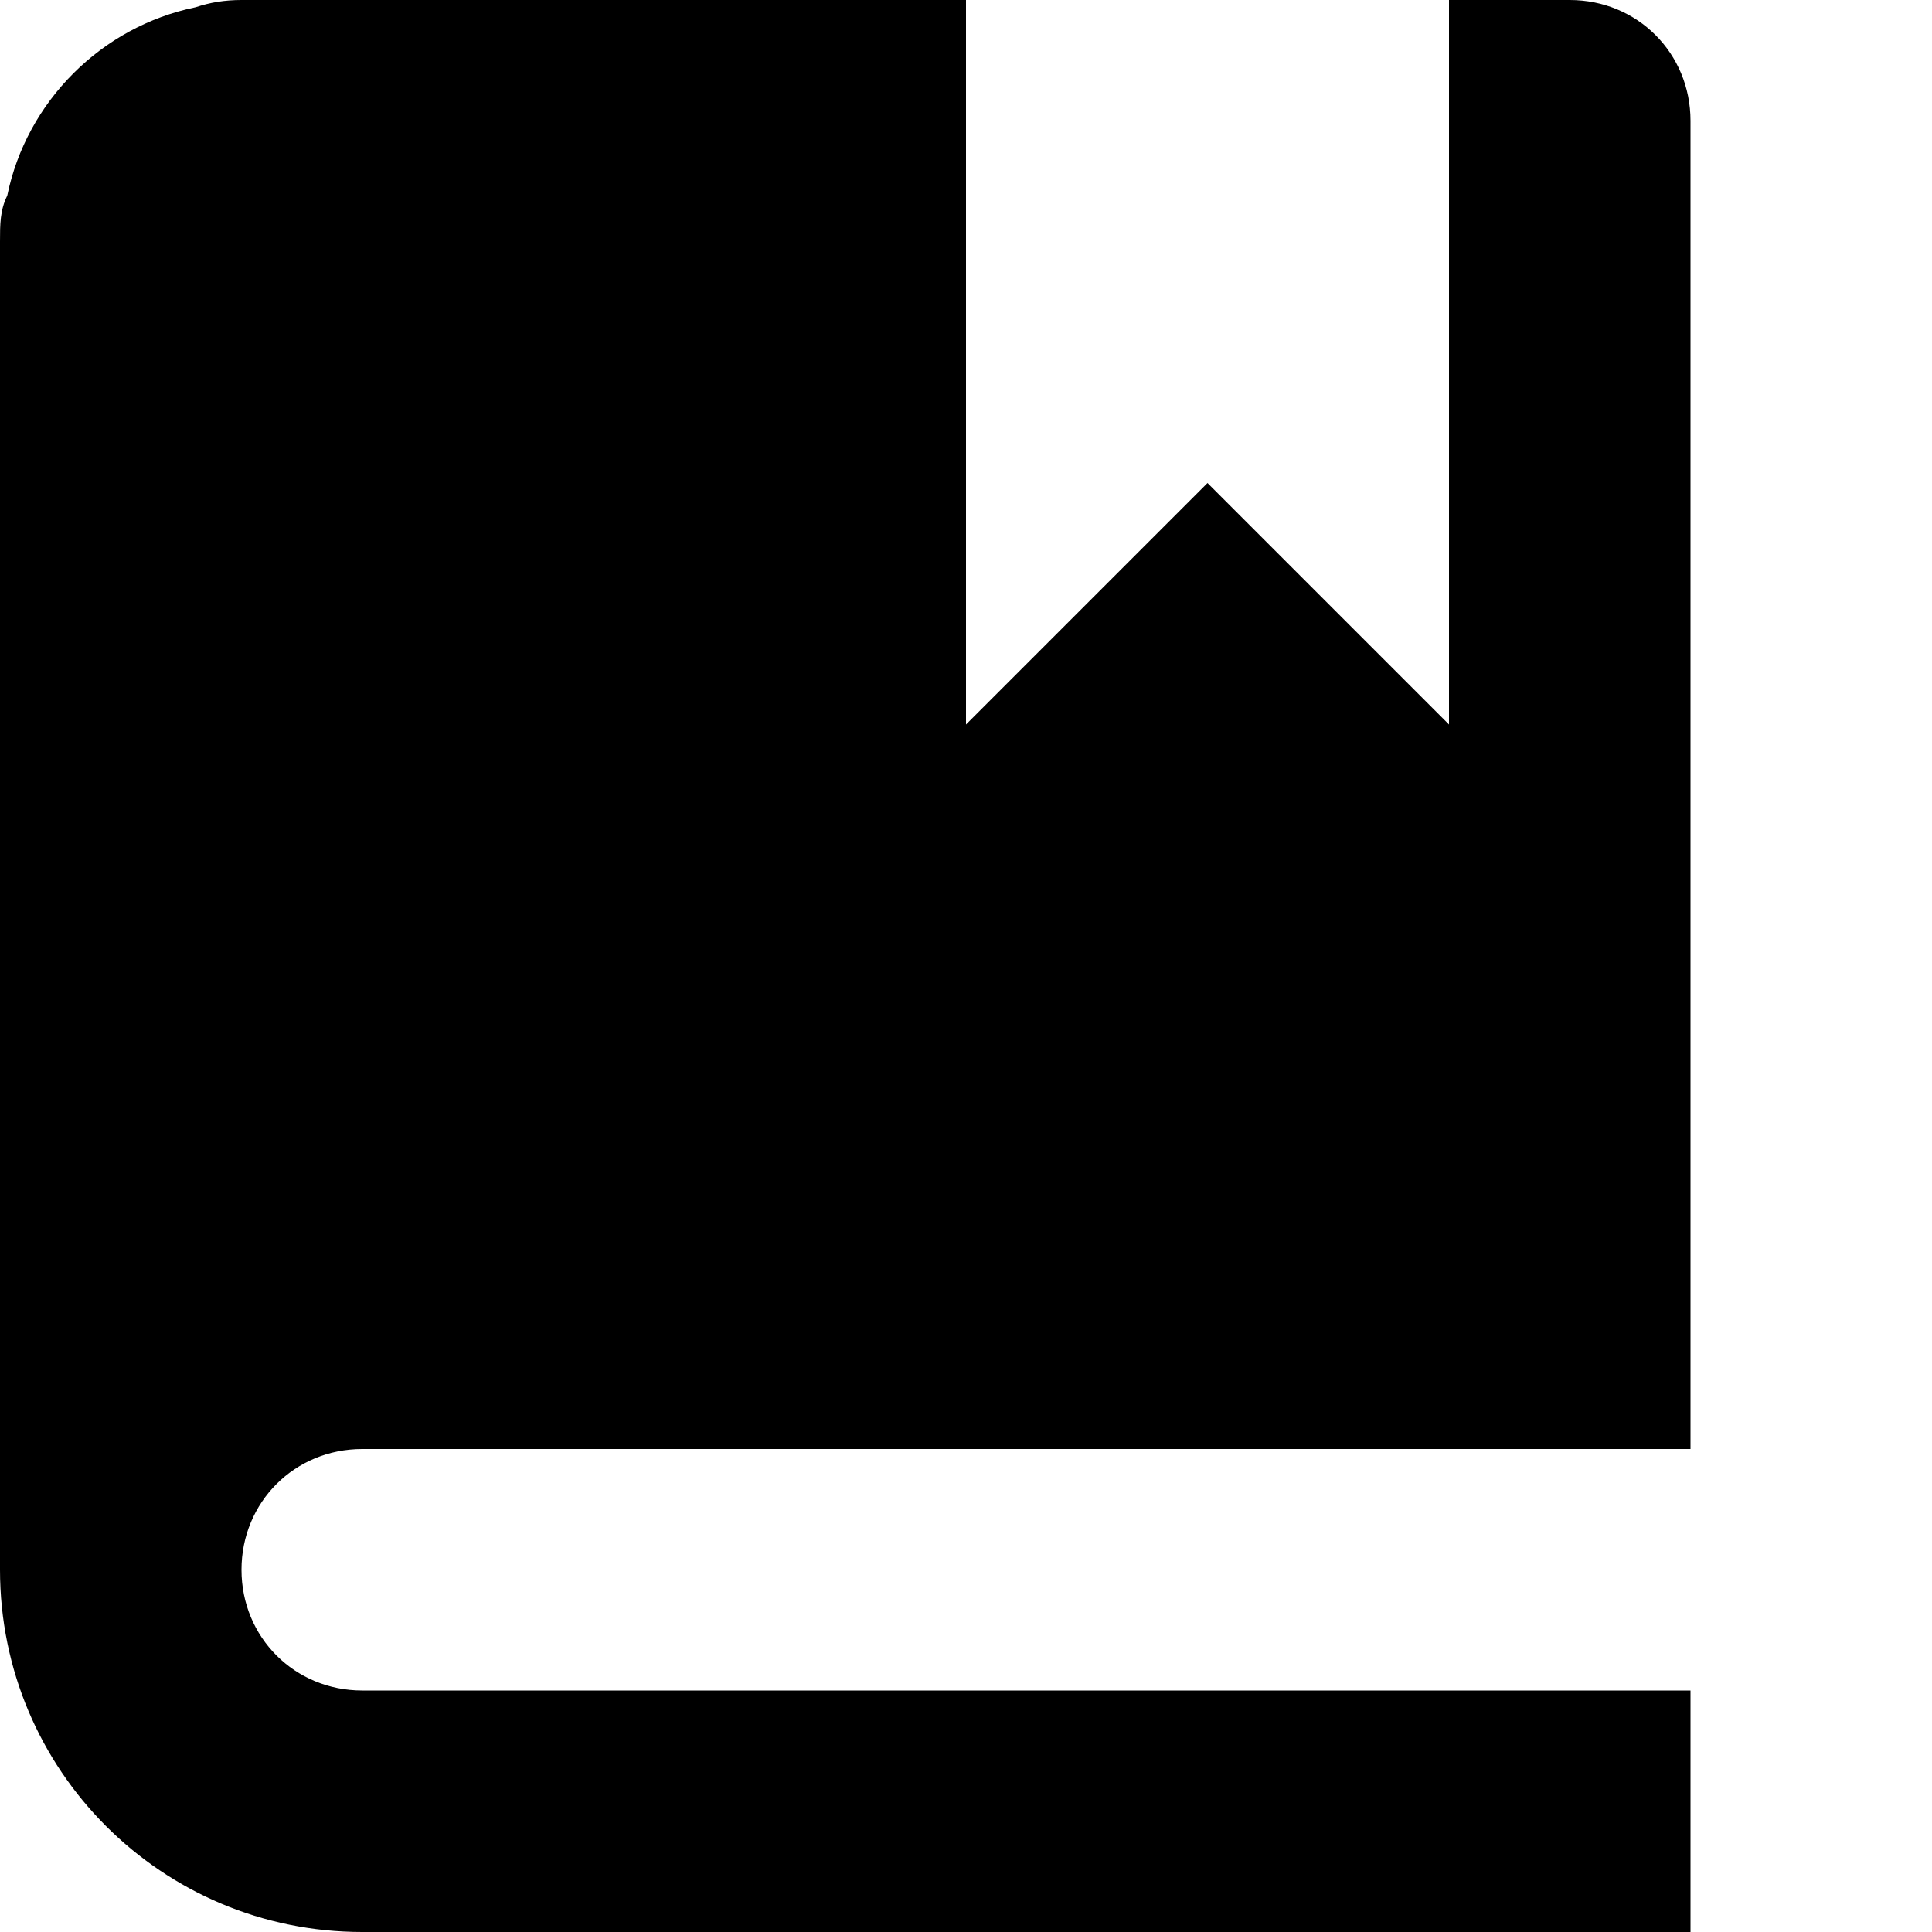
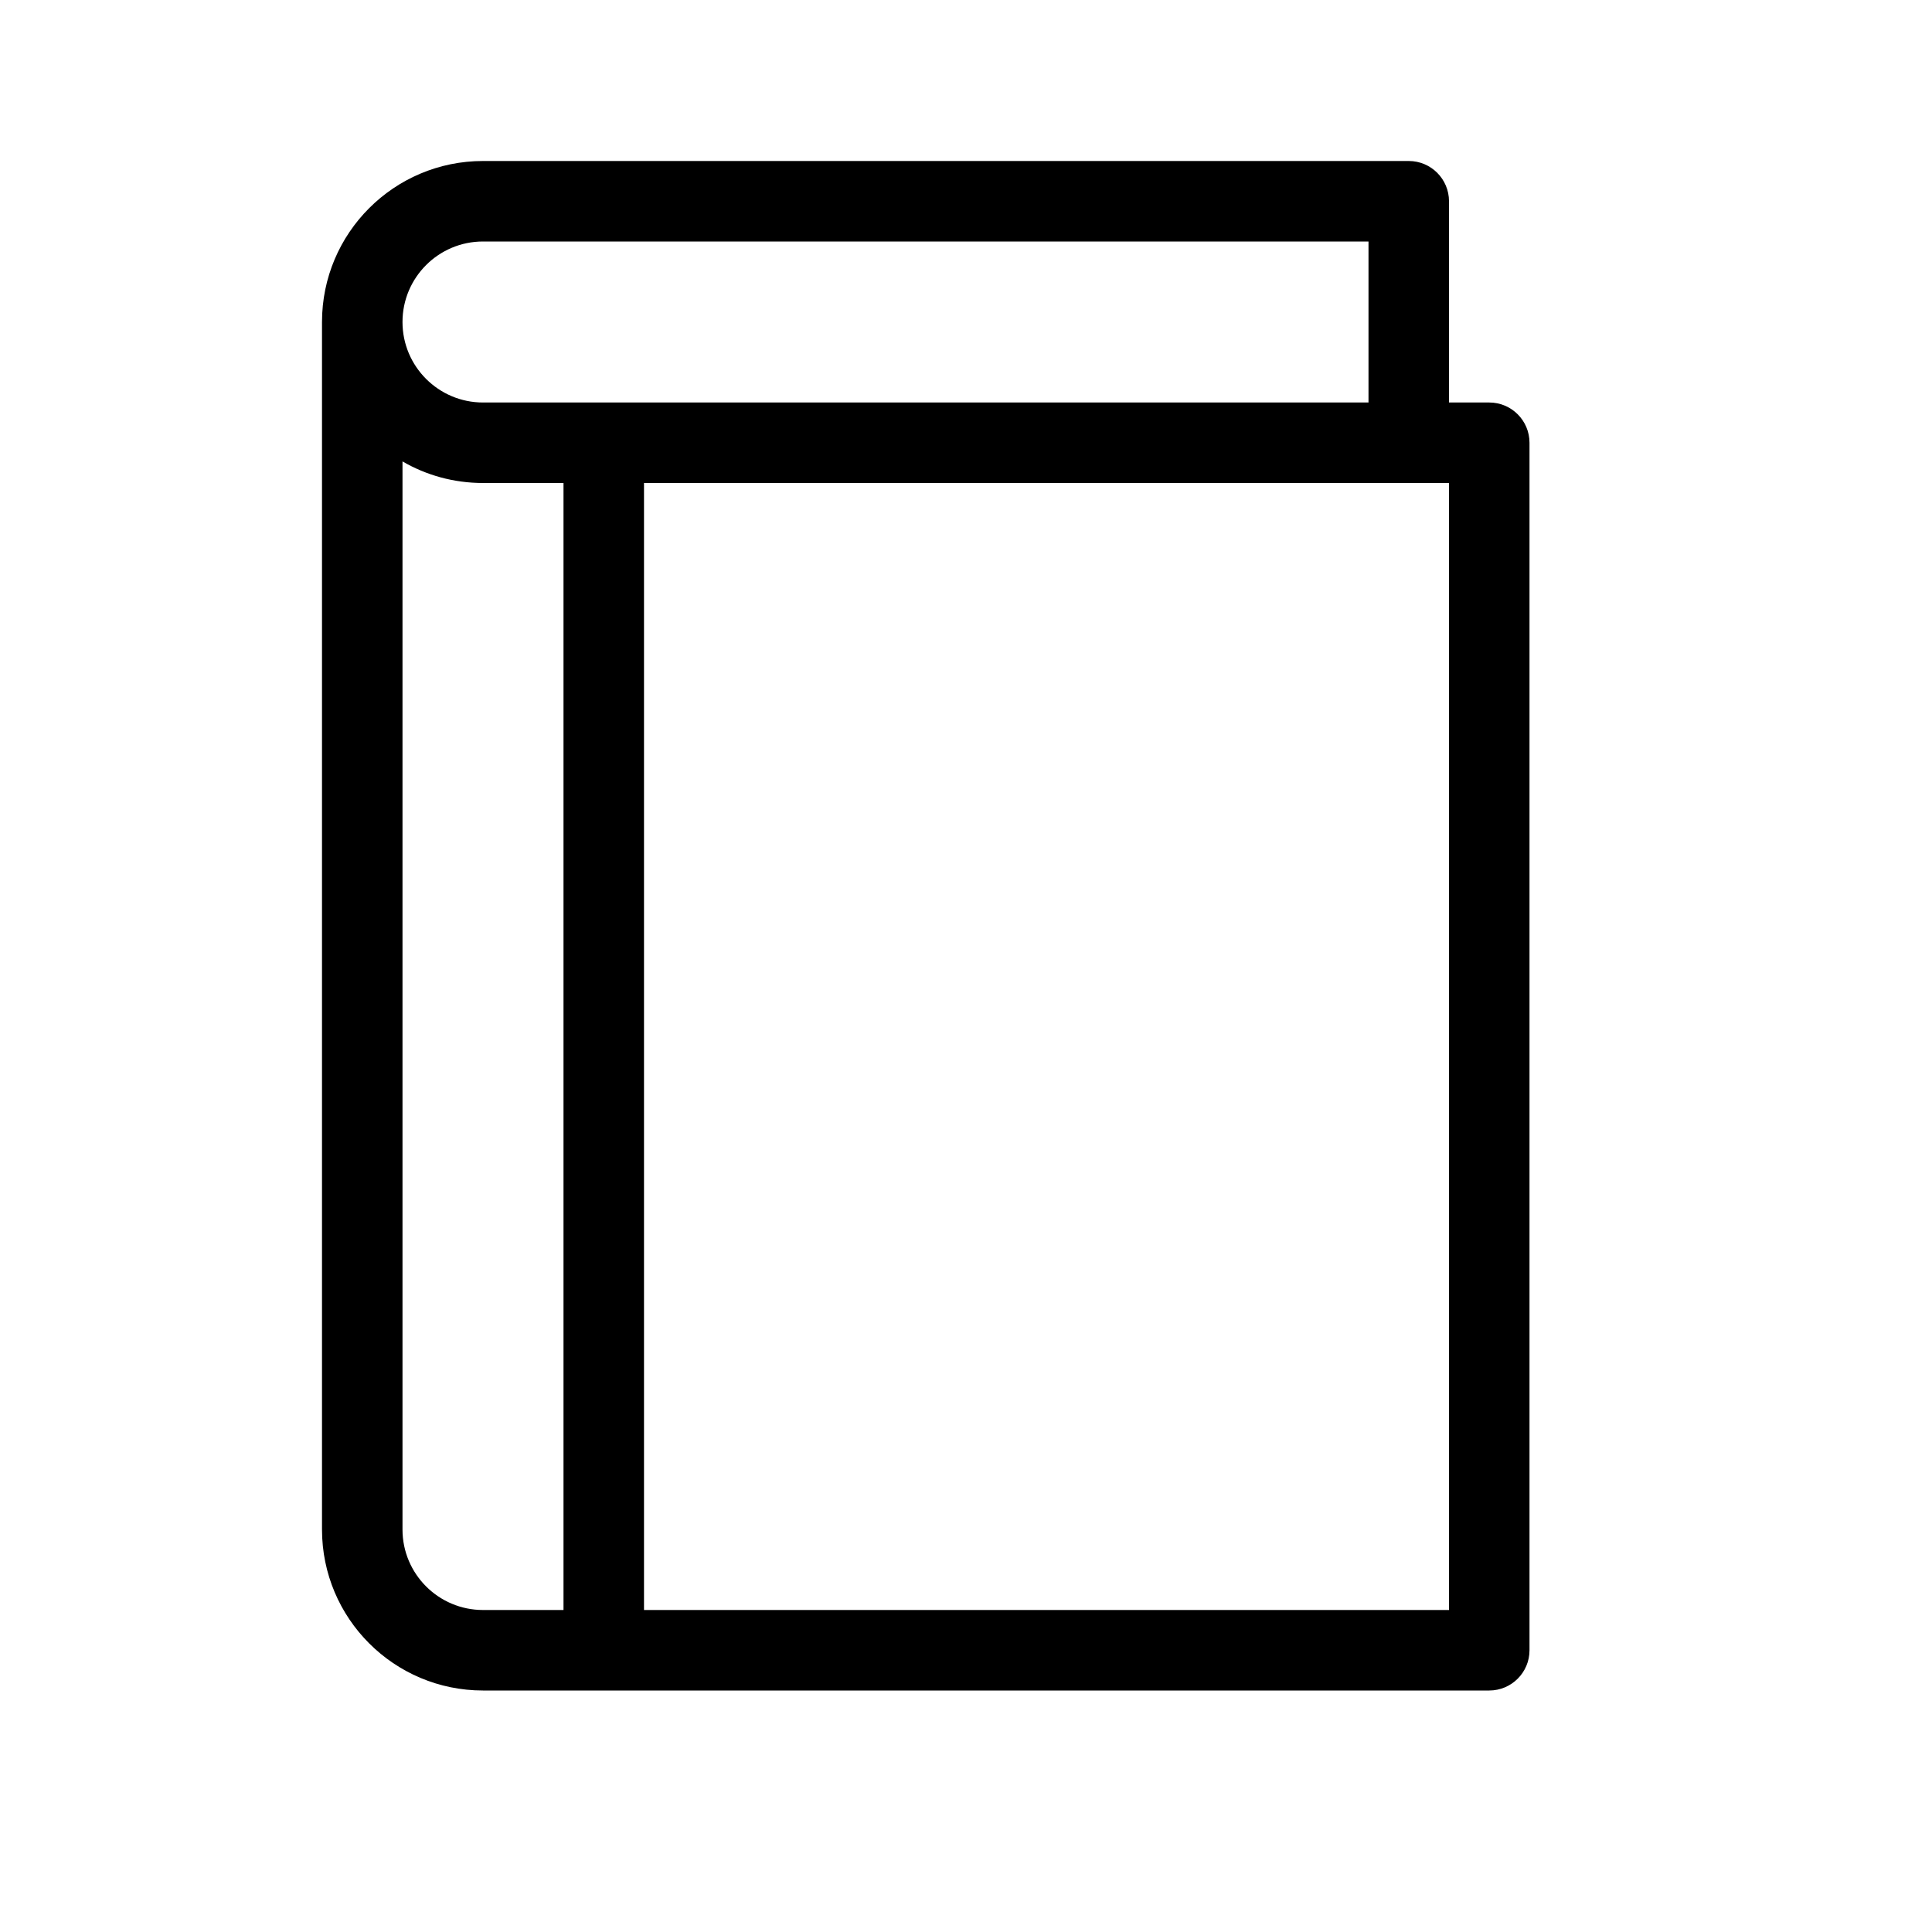
- <svg xmlns="http://www.w3.org/2000/svg" width="8" height="8" viewBox="0 0 8 8">
-   <path d="M1 0c-.07 0-.13.01-.19.03-.39.08-.7.39-.78.78-.03.06-.03.12-.03.19v5.5c0 .83.67 1.5 1.5 1.5h5.5v-1h-5.5c-.28 0-.5-.22-.5-.5s.22-.5.5-.5h5.5v-5.5c0-.28-.22-.5-.5-.5h-.5v3l-1-1-1 1v-3h-3z" />
+ <svg xmlns="http://www.w3.org/2000/svg" height="100px" width="100px" fill="#000000" viewBox="0 0 24 24" version="1.1" x="0px" y="0px">
+   <g stroke="none" stroke-width="1" fill="none" fill-rule="evenodd">
+     <path d="M5,5.732 L5,19 C5,19.552 5.448,20 6,20 L7,20 L7,6 L6,6 C5.636,6 5.294,5.903 5,5.732 L5,5.732 Z M4,4 C4,2.895 4.896,2 6,2 L17.5,2 C17.776,2 18,2.224 18,2.5 L18,5 L18.5,5 C18.776,5 19,5.224 19,5.5 L19,20.5 C19,20.776 18.776,21 18.5,21 L6,21 C4.896,21 4,20.105 4,19 L4,4 Z M18,6 L8,6 L8,20 L18,20 L18,6 Z M17,5 L17,3 L6,3 C5.448,3 5,3.448 5,4 C5,4.552 5.448,5 6,5 L17,5 Z" fill="#000000" fill-rule="nonzero" />
+   </g>
</svg>
